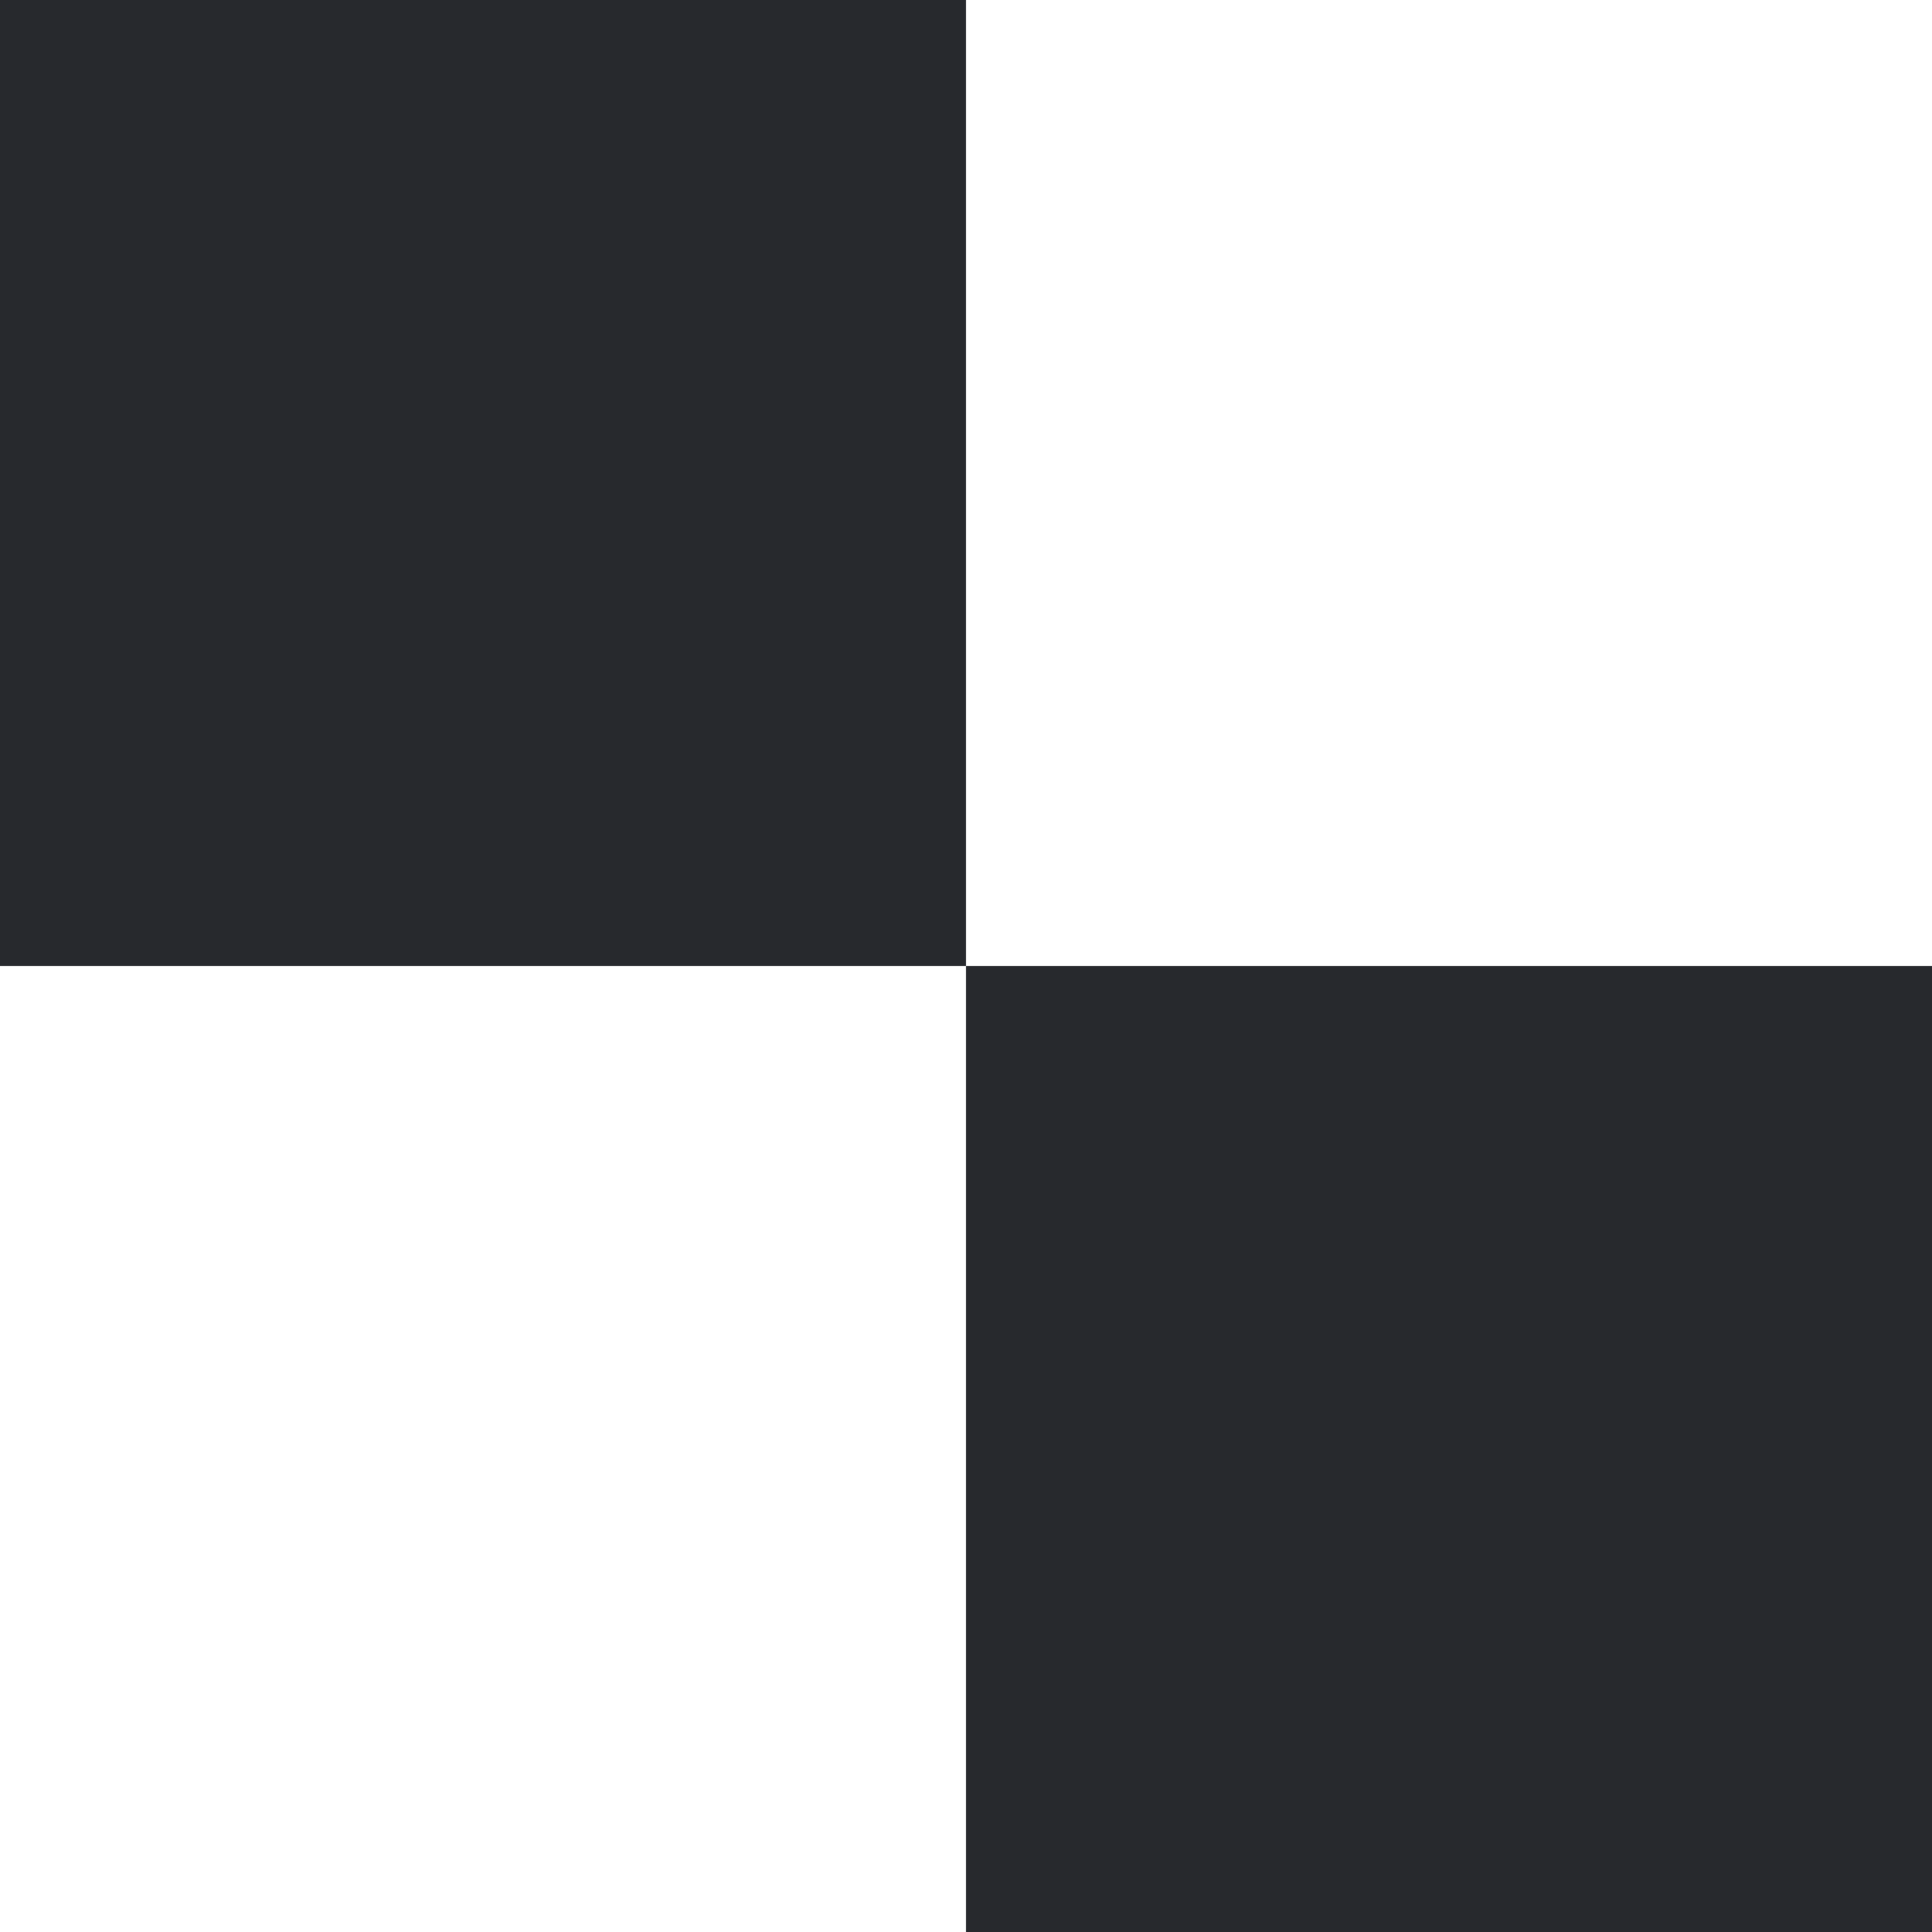
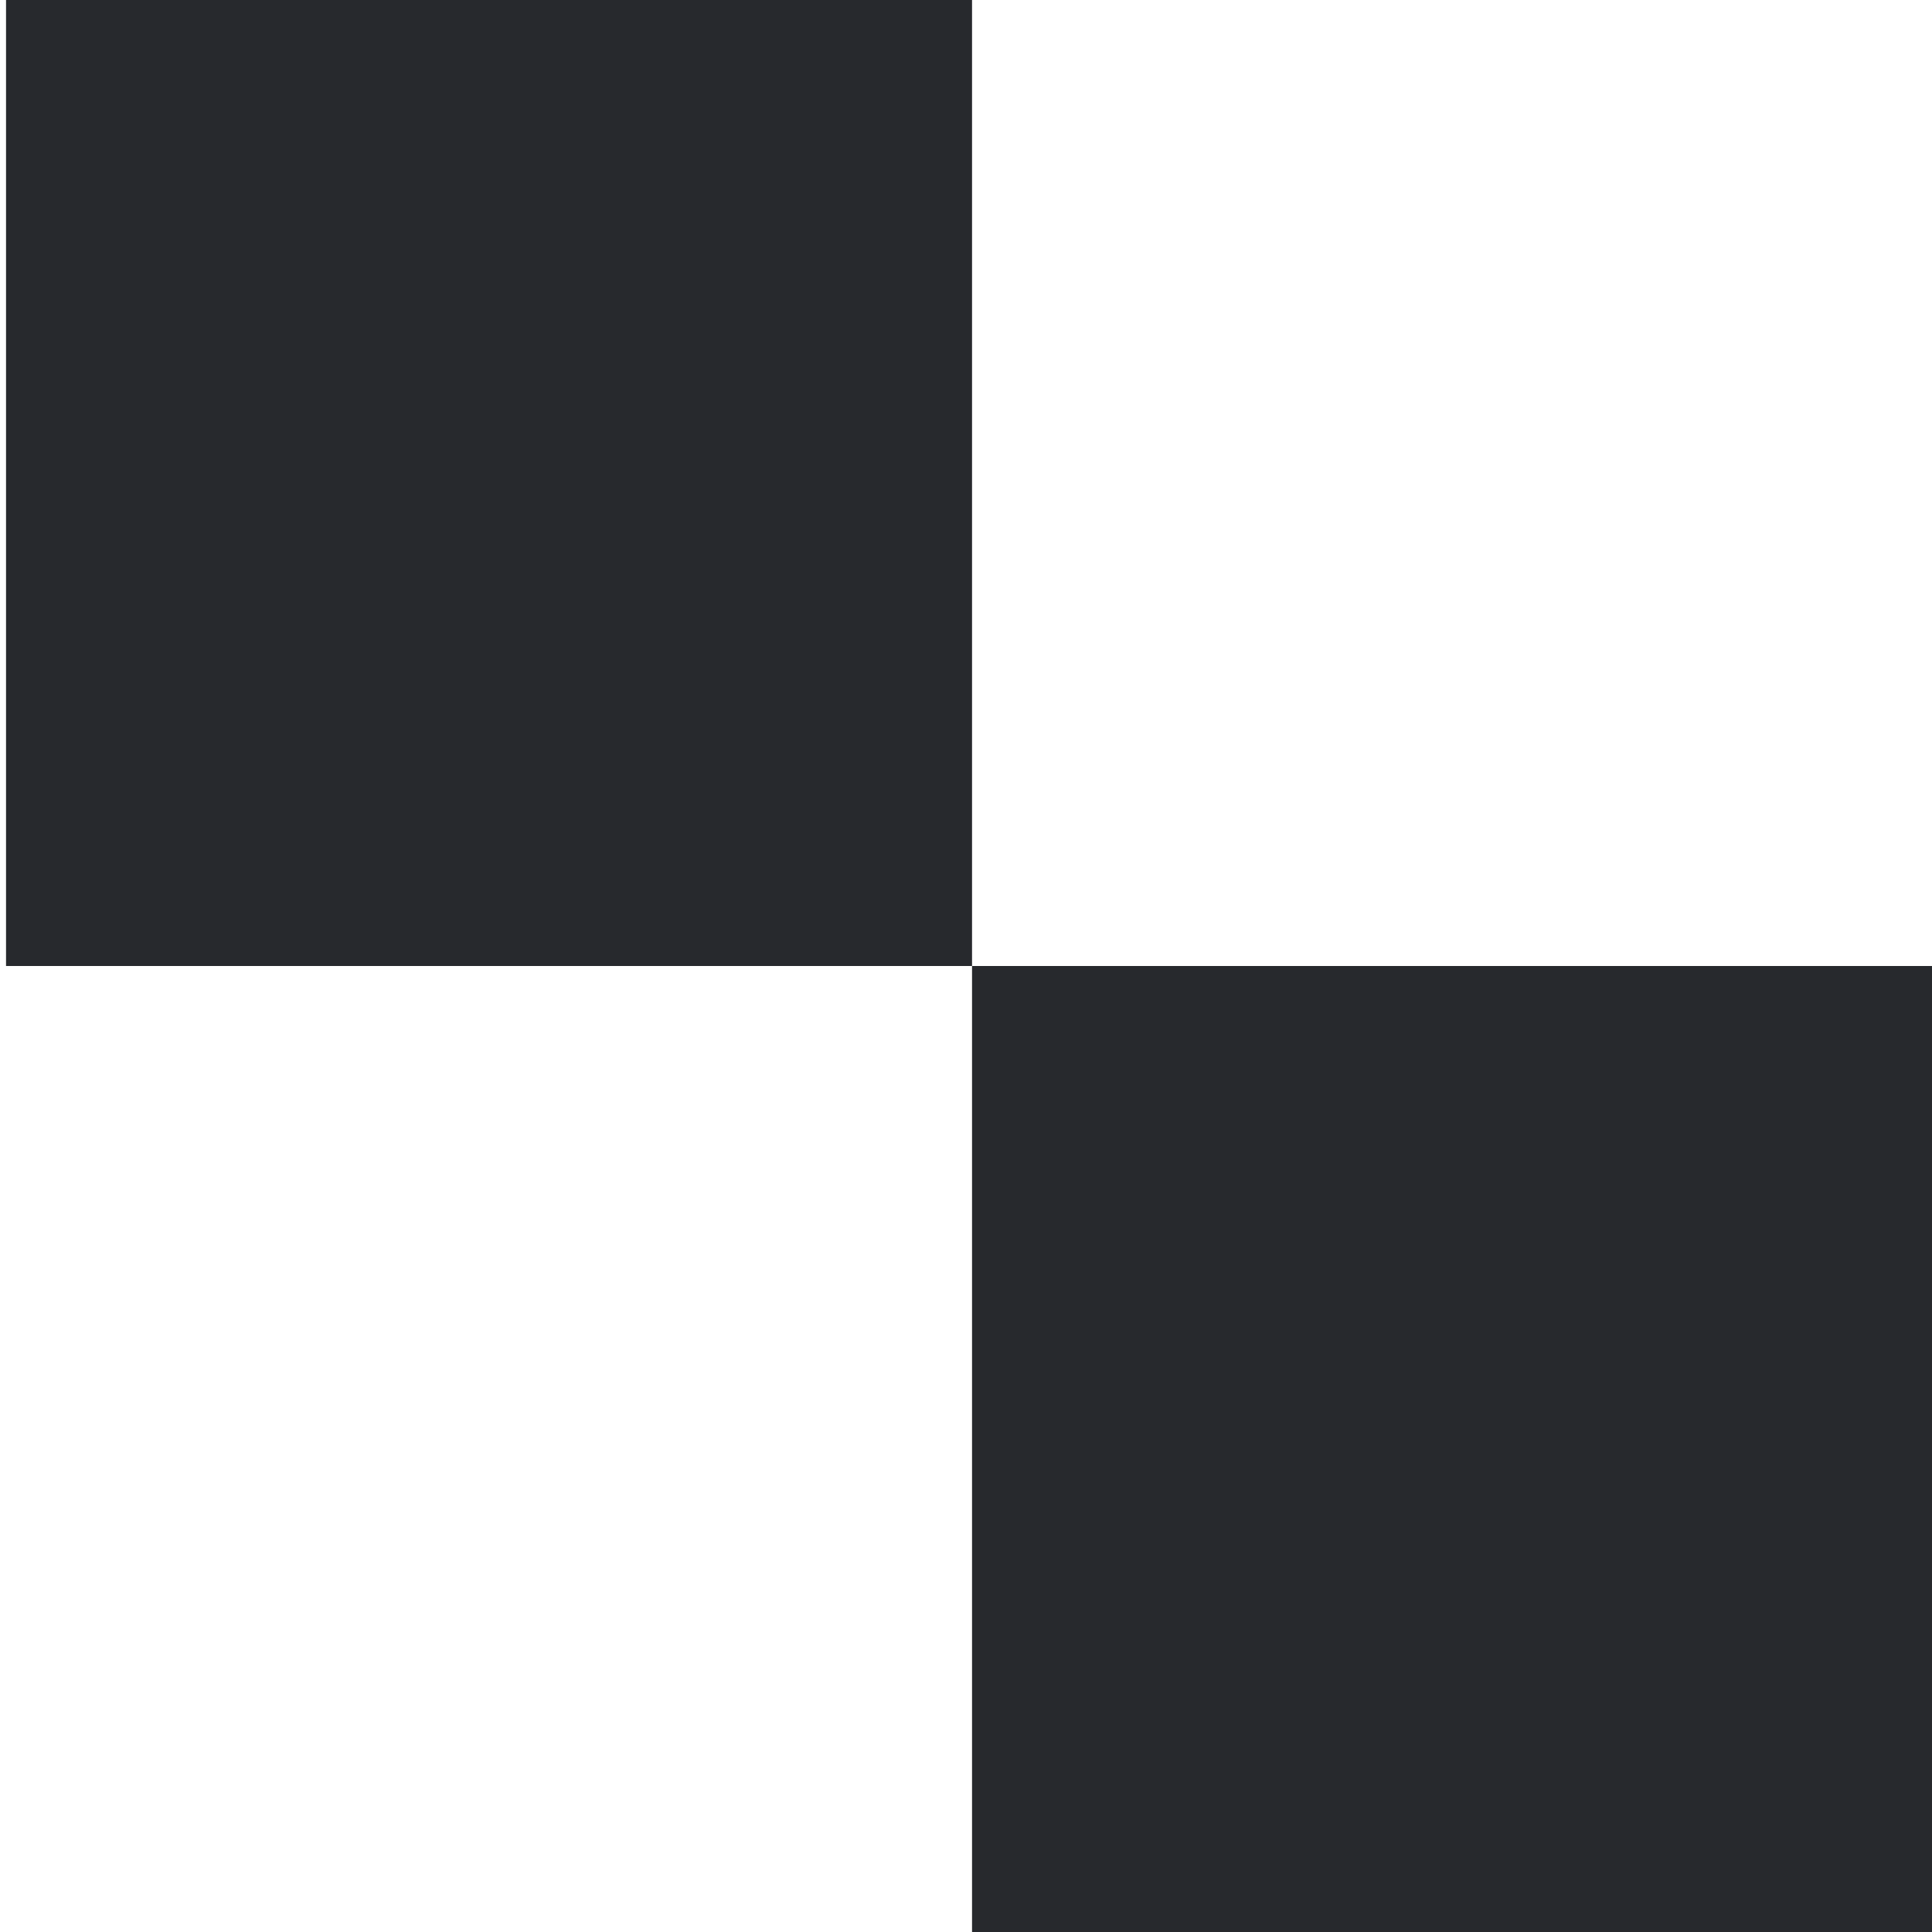
- <svg xmlns="http://www.w3.org/2000/svg" xmlns:xlink="http://www.w3.org/1999/xlink" version="1.1" preserveAspectRatio="none" x="0px" y="0px" width="32px" height="32px" viewBox="0 0 32 32">
+ <svg xmlns="http://www.w3.org/2000/svg" xmlns:xlink="http://www.w3.org/1999/xlink" preserveAspectRatio="none" viewBox="0 0 32 32">
  <defs>
-     <g id="Layer0_0_FILL">
-       <path fill="#27292D" stroke="none" d=" M 9.25 22.5 L 9.25 6.5 -6.75 6.5 -6.75 22.5 9.25 22.5 Z" />
-     </g>
-     <g id="Layer0_1_FILL">
-       <path fill="#27292D" stroke="none" d=" M 9.25 22.5 L 9.25 6.5 -6.75 6.5 -6.75 22.5 9.25 22.5 Z" />
-     </g>
+     <path id="a" fill="#27292D" d="M9.3 22.5v-16h-16v16h16Z" />
  </defs>
-   <g transform="matrix( 1, 0, 0, 1, 6.75,-6.5) ">
-     <use xlink:href="#Layer0_0_FILL" />
-   </g>
-   <g transform="matrix( 1, 0, 0, 1, 22.75,9.5) ">
-     <use xlink:href="#Layer0_1_FILL" />
-   </g>
+   <use xlink:href="#a" transform="translate(6.8 -6.5)" />
+   <use xlink:href="#a" transform="translate(22.8 9.5)" />
</svg>
